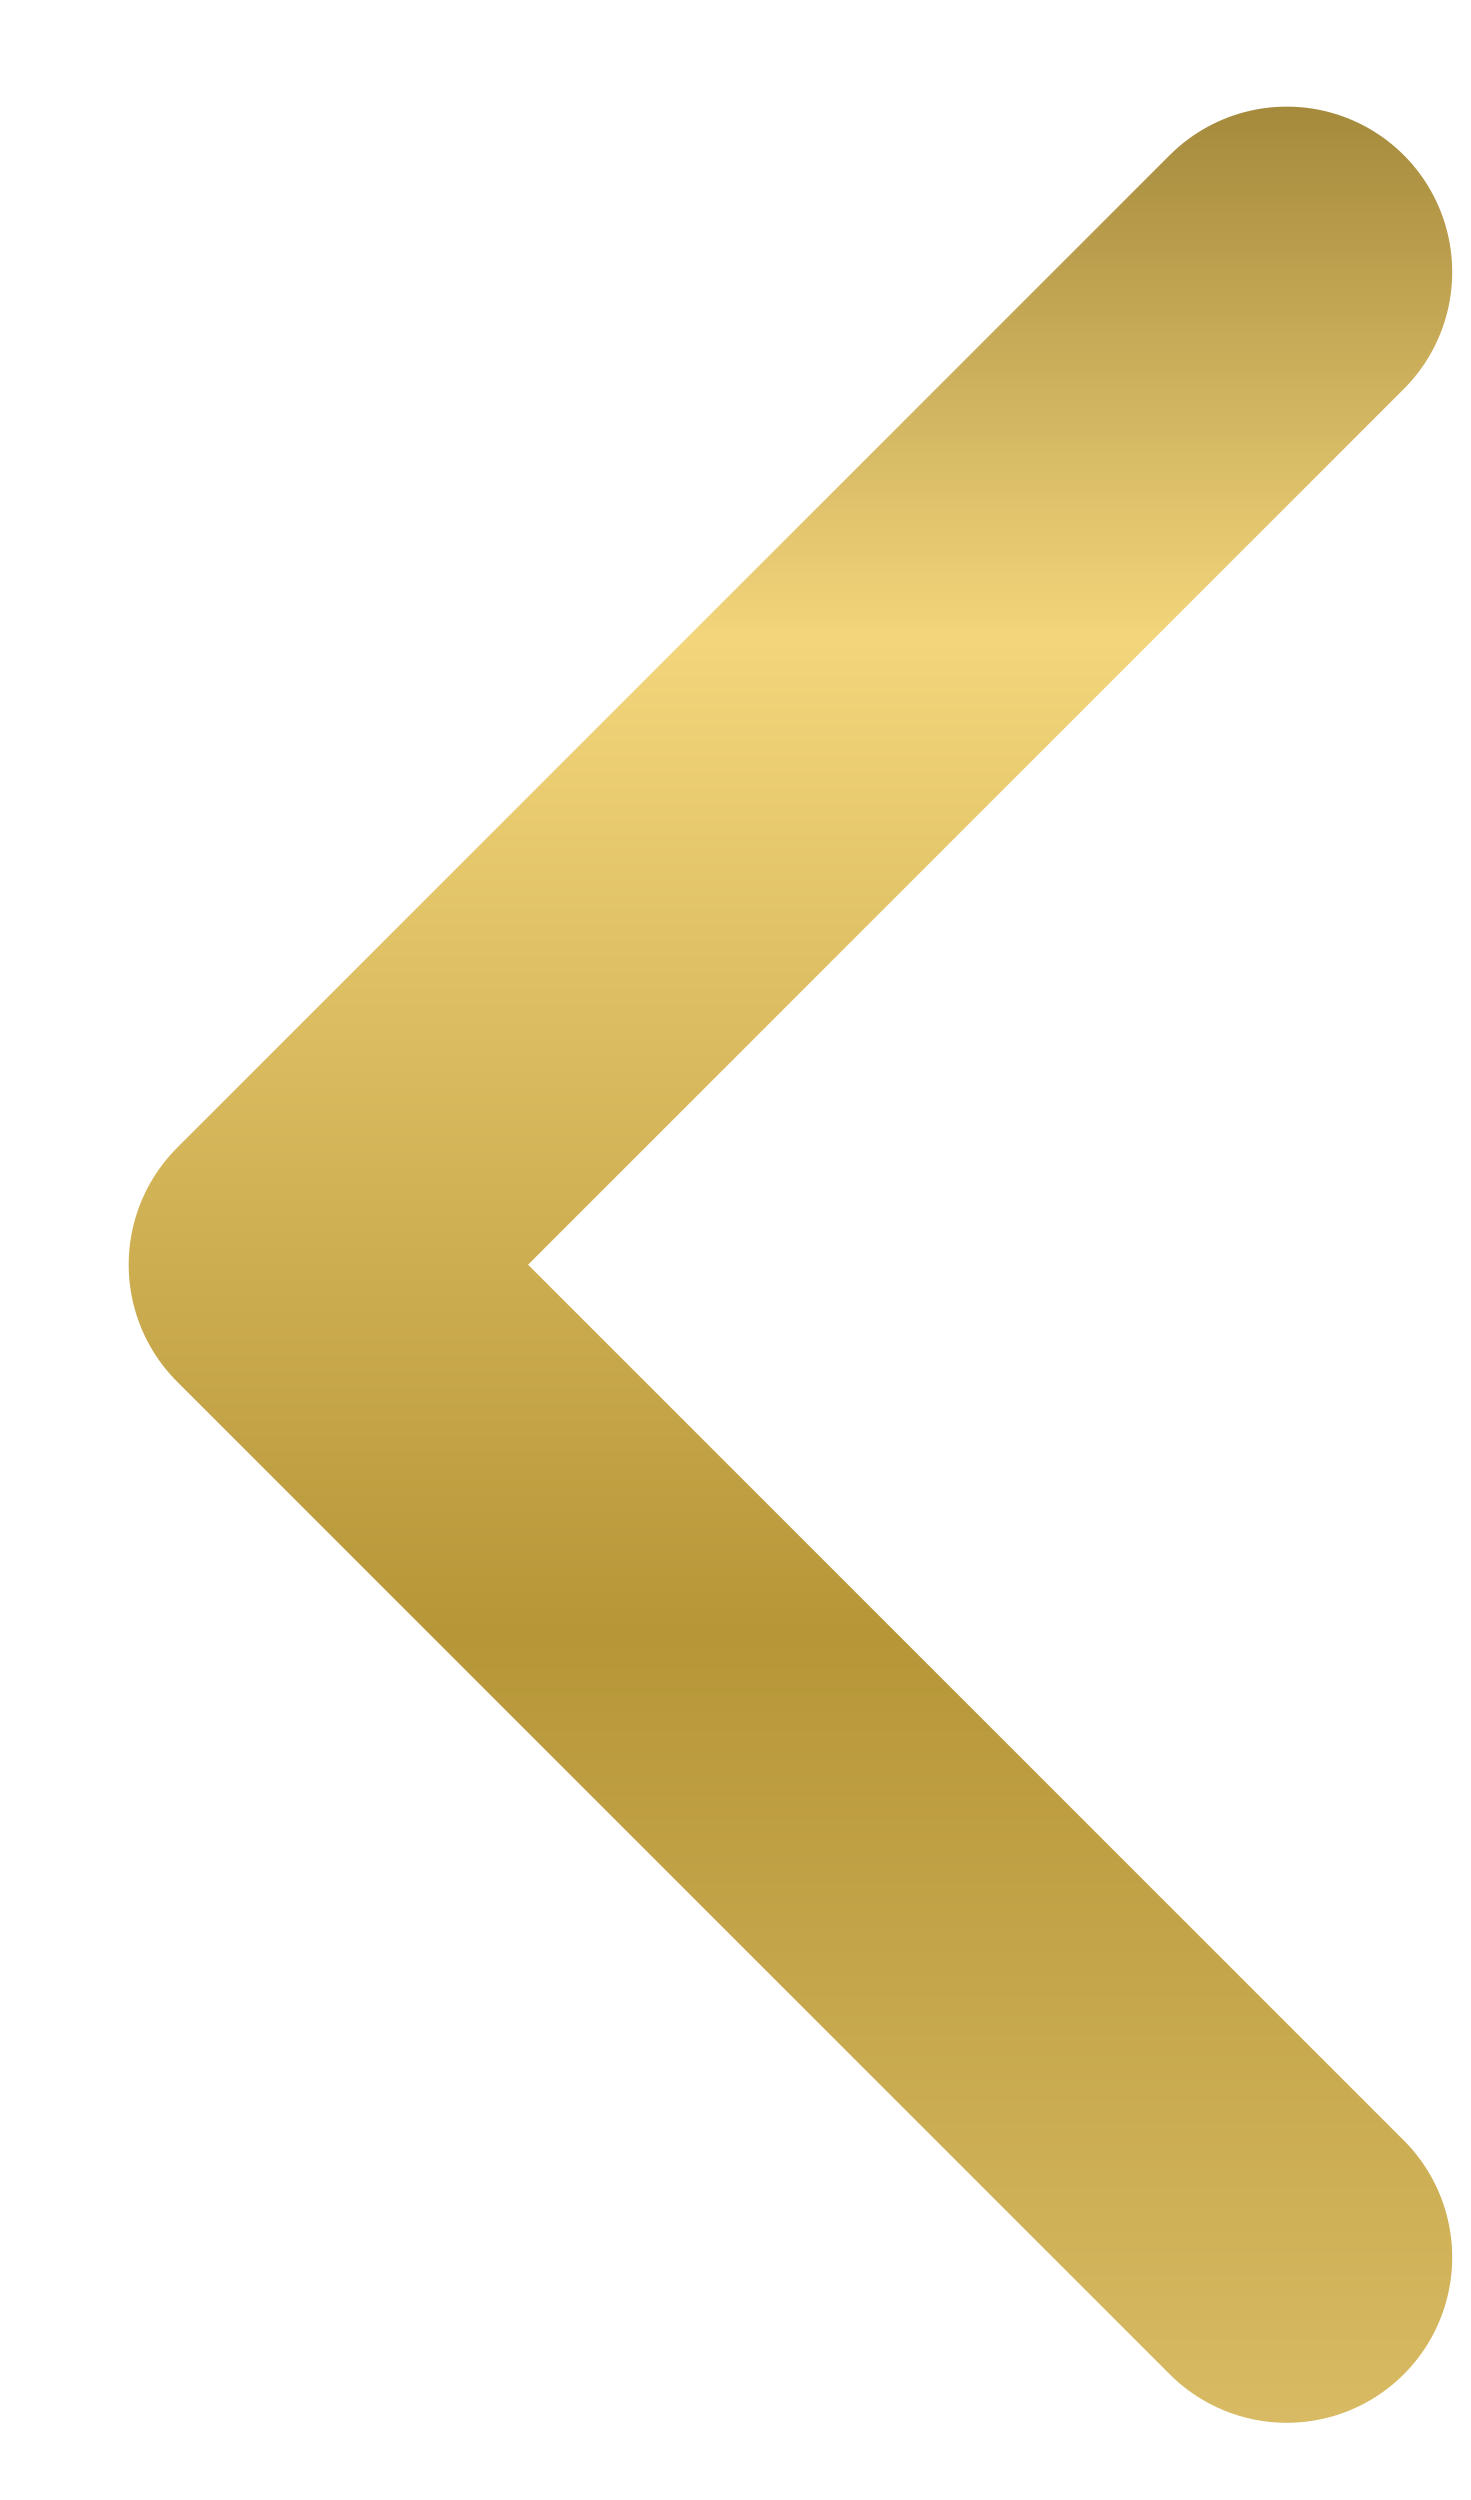
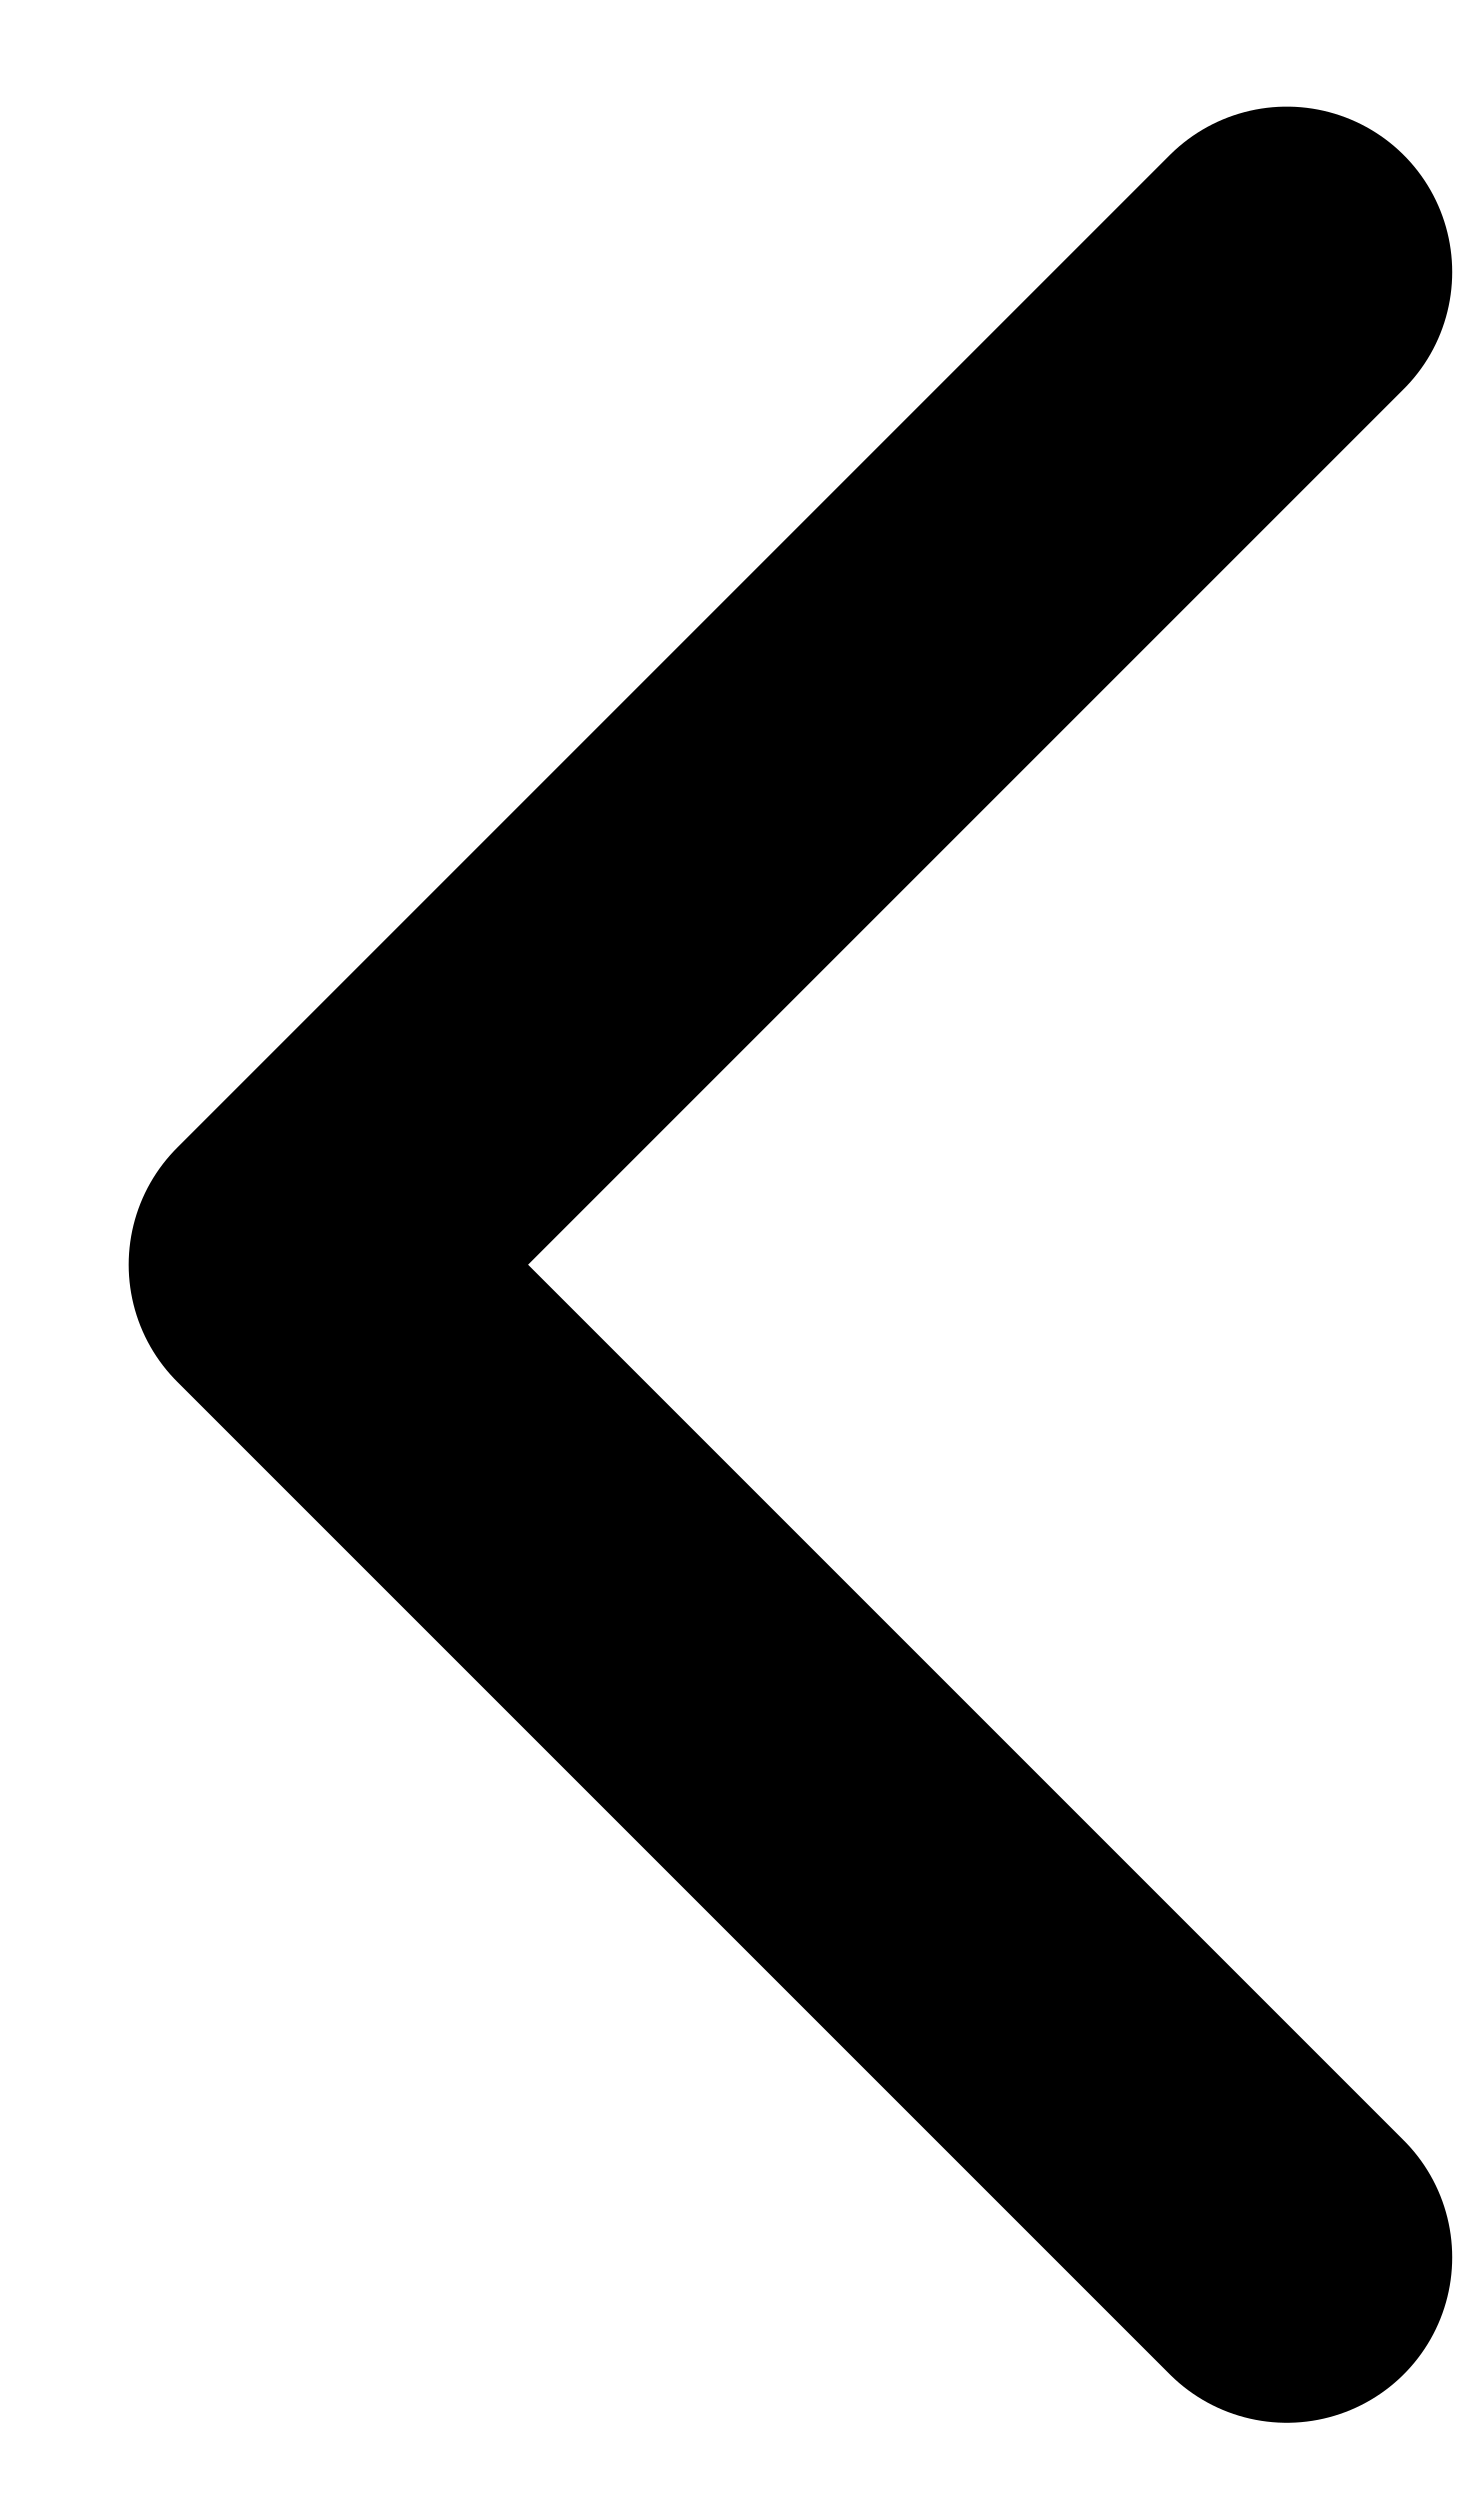
<svg xmlns="http://www.w3.org/2000/svg" width="10" height="17" viewBox="0 0 10 17" fill="none">
  <path d="M8.75 15.35L2 8.6L8.75 1.85" stroke="url(#paint0_linear_4380_504)" stroke-width="2.25" stroke-linecap="round" stroke-linejoin="round" />
  <defs>
    <linearGradient id="paint0_linear_4380_504" x1="5.375" y1="-0.662" x2="5.375" y2="17.178" gradientUnits="userSpaceOnUse">
-       <stop stop-color="#876D24" />
-       <stop offset="0.28" stop-color="#F3D57B" />
-       <stop offset="0.66" stop-color="#B69637" />
-       <stop offset="1" stop-color="#DCBF69" />
+       <stop stopColor="#876D24" />
+       <stop offset="0.28" stopColor="#F3D57B" />
+       <stop offset="0.66" stopColor="#B69637" />
+       <stop offset="1" stopColor="#DCBF69" />
    </linearGradient>
  </defs>
</svg>
